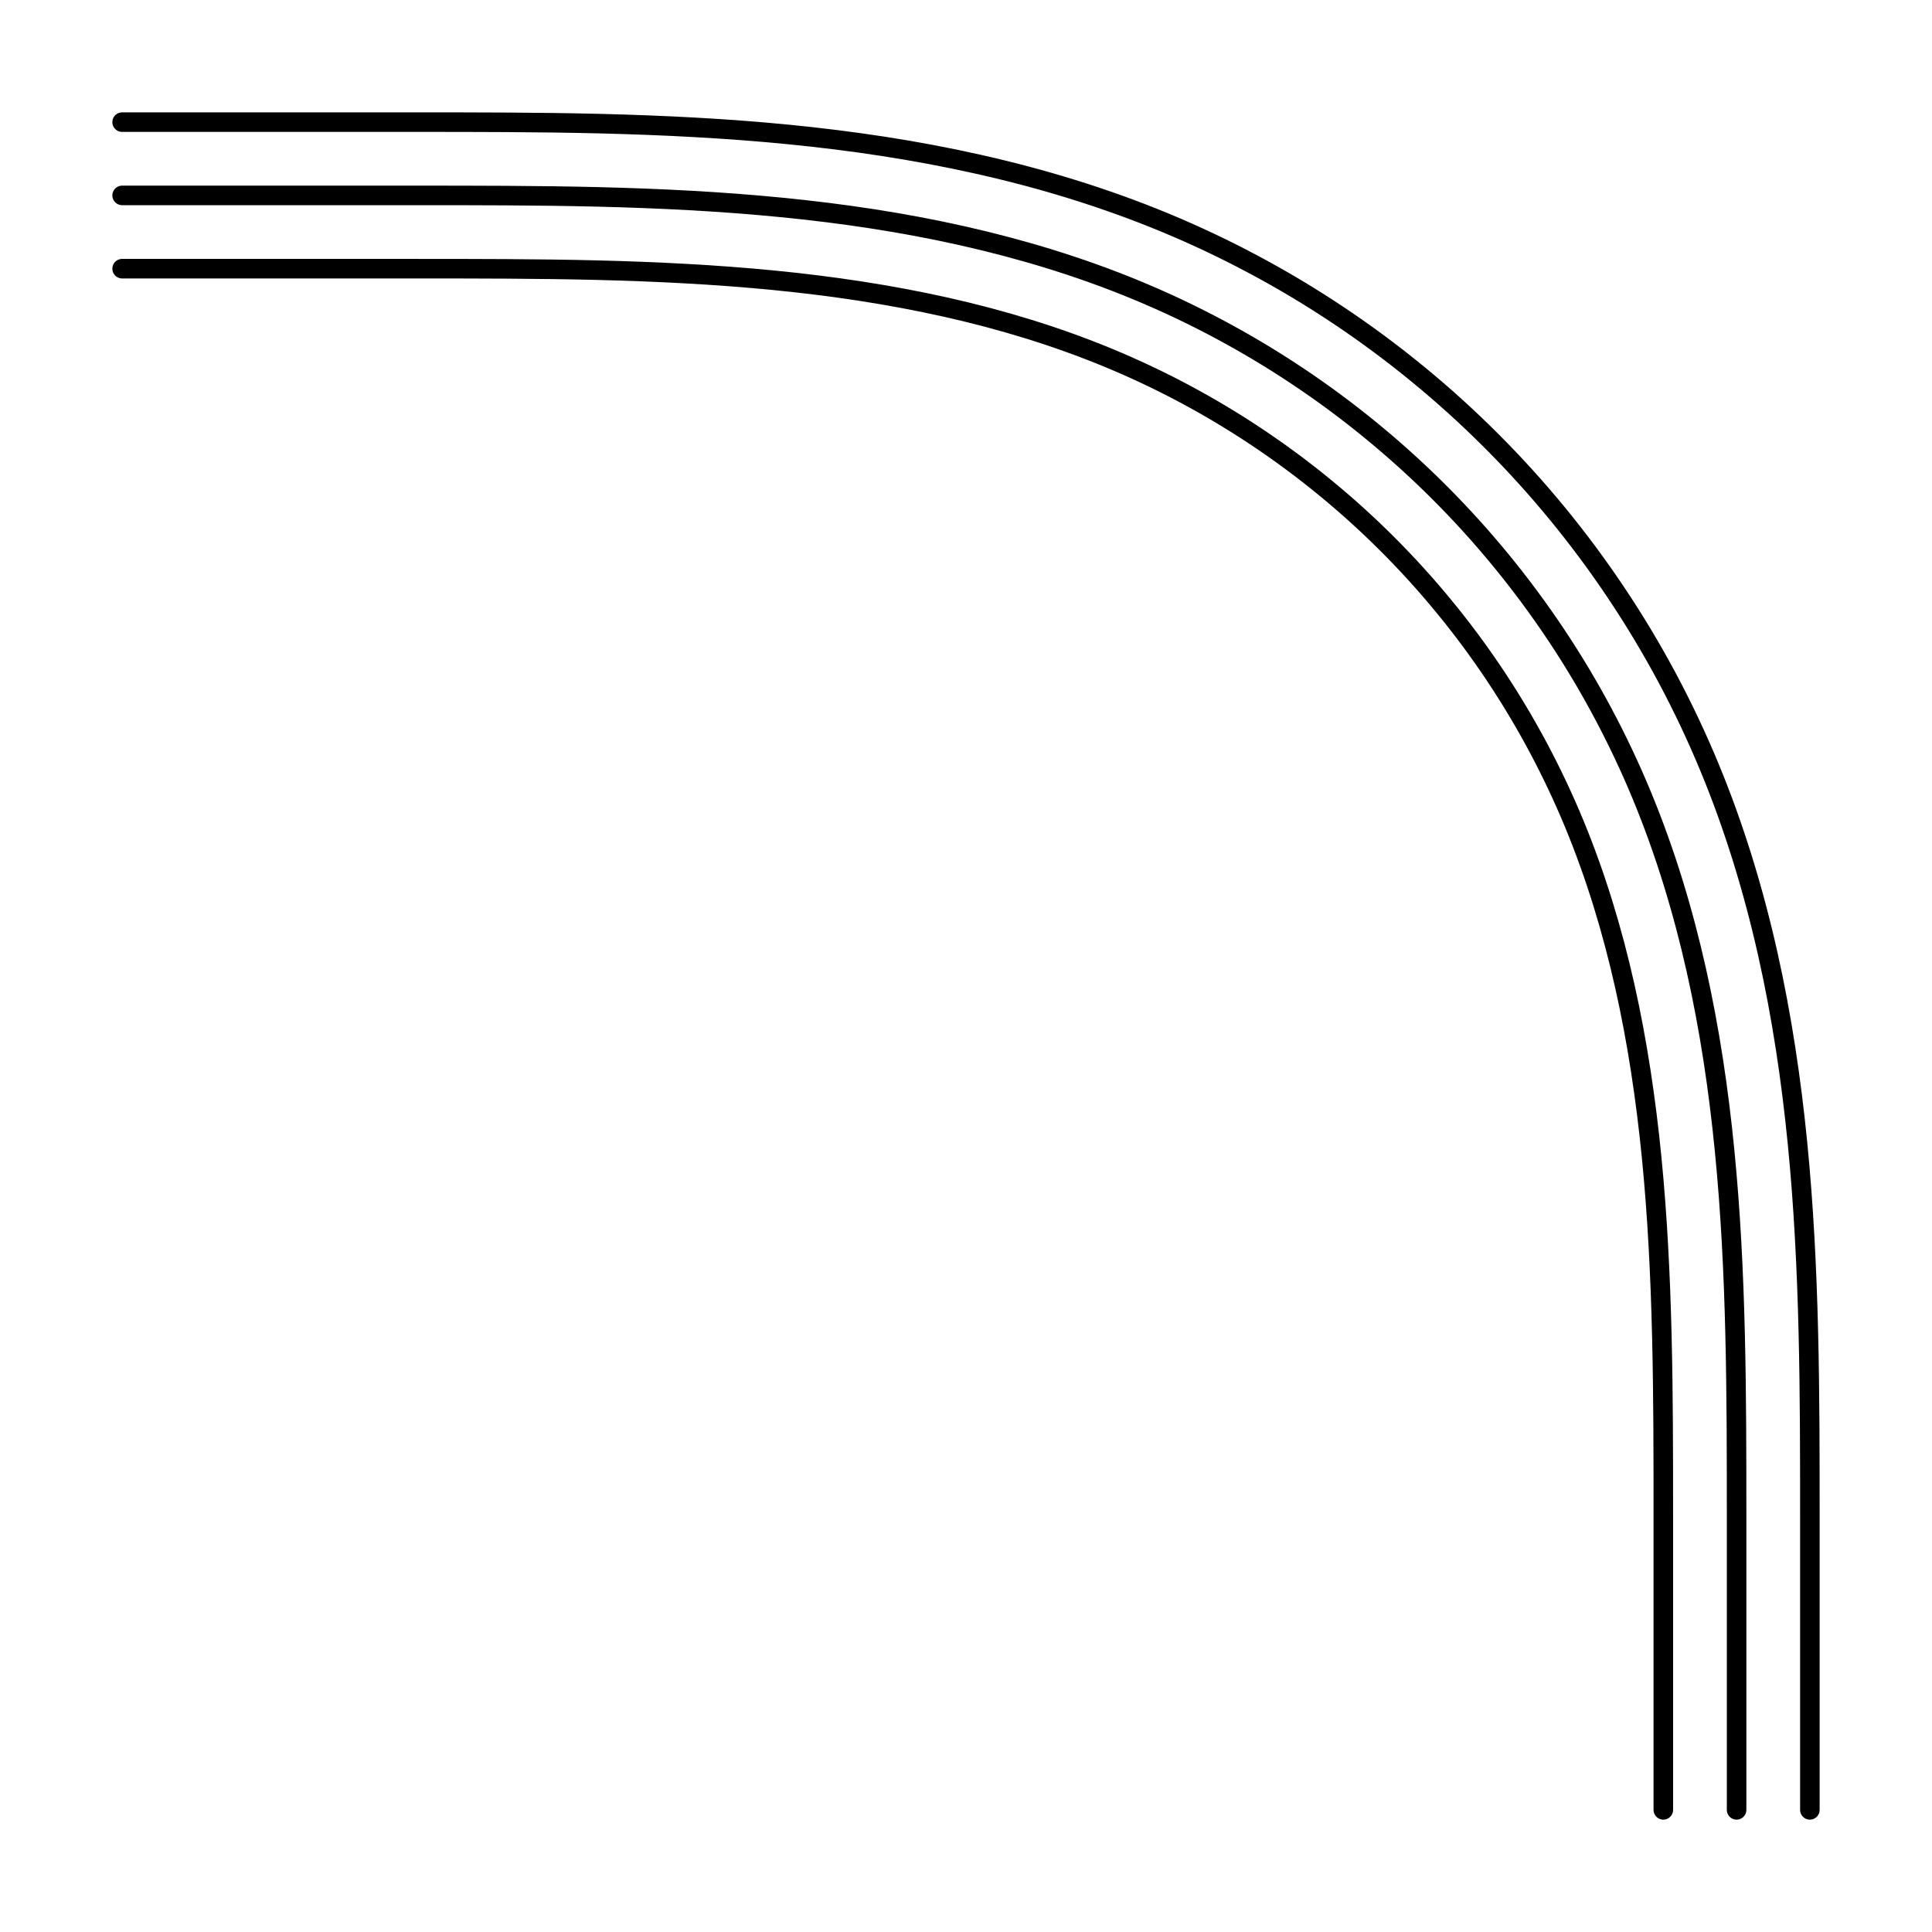
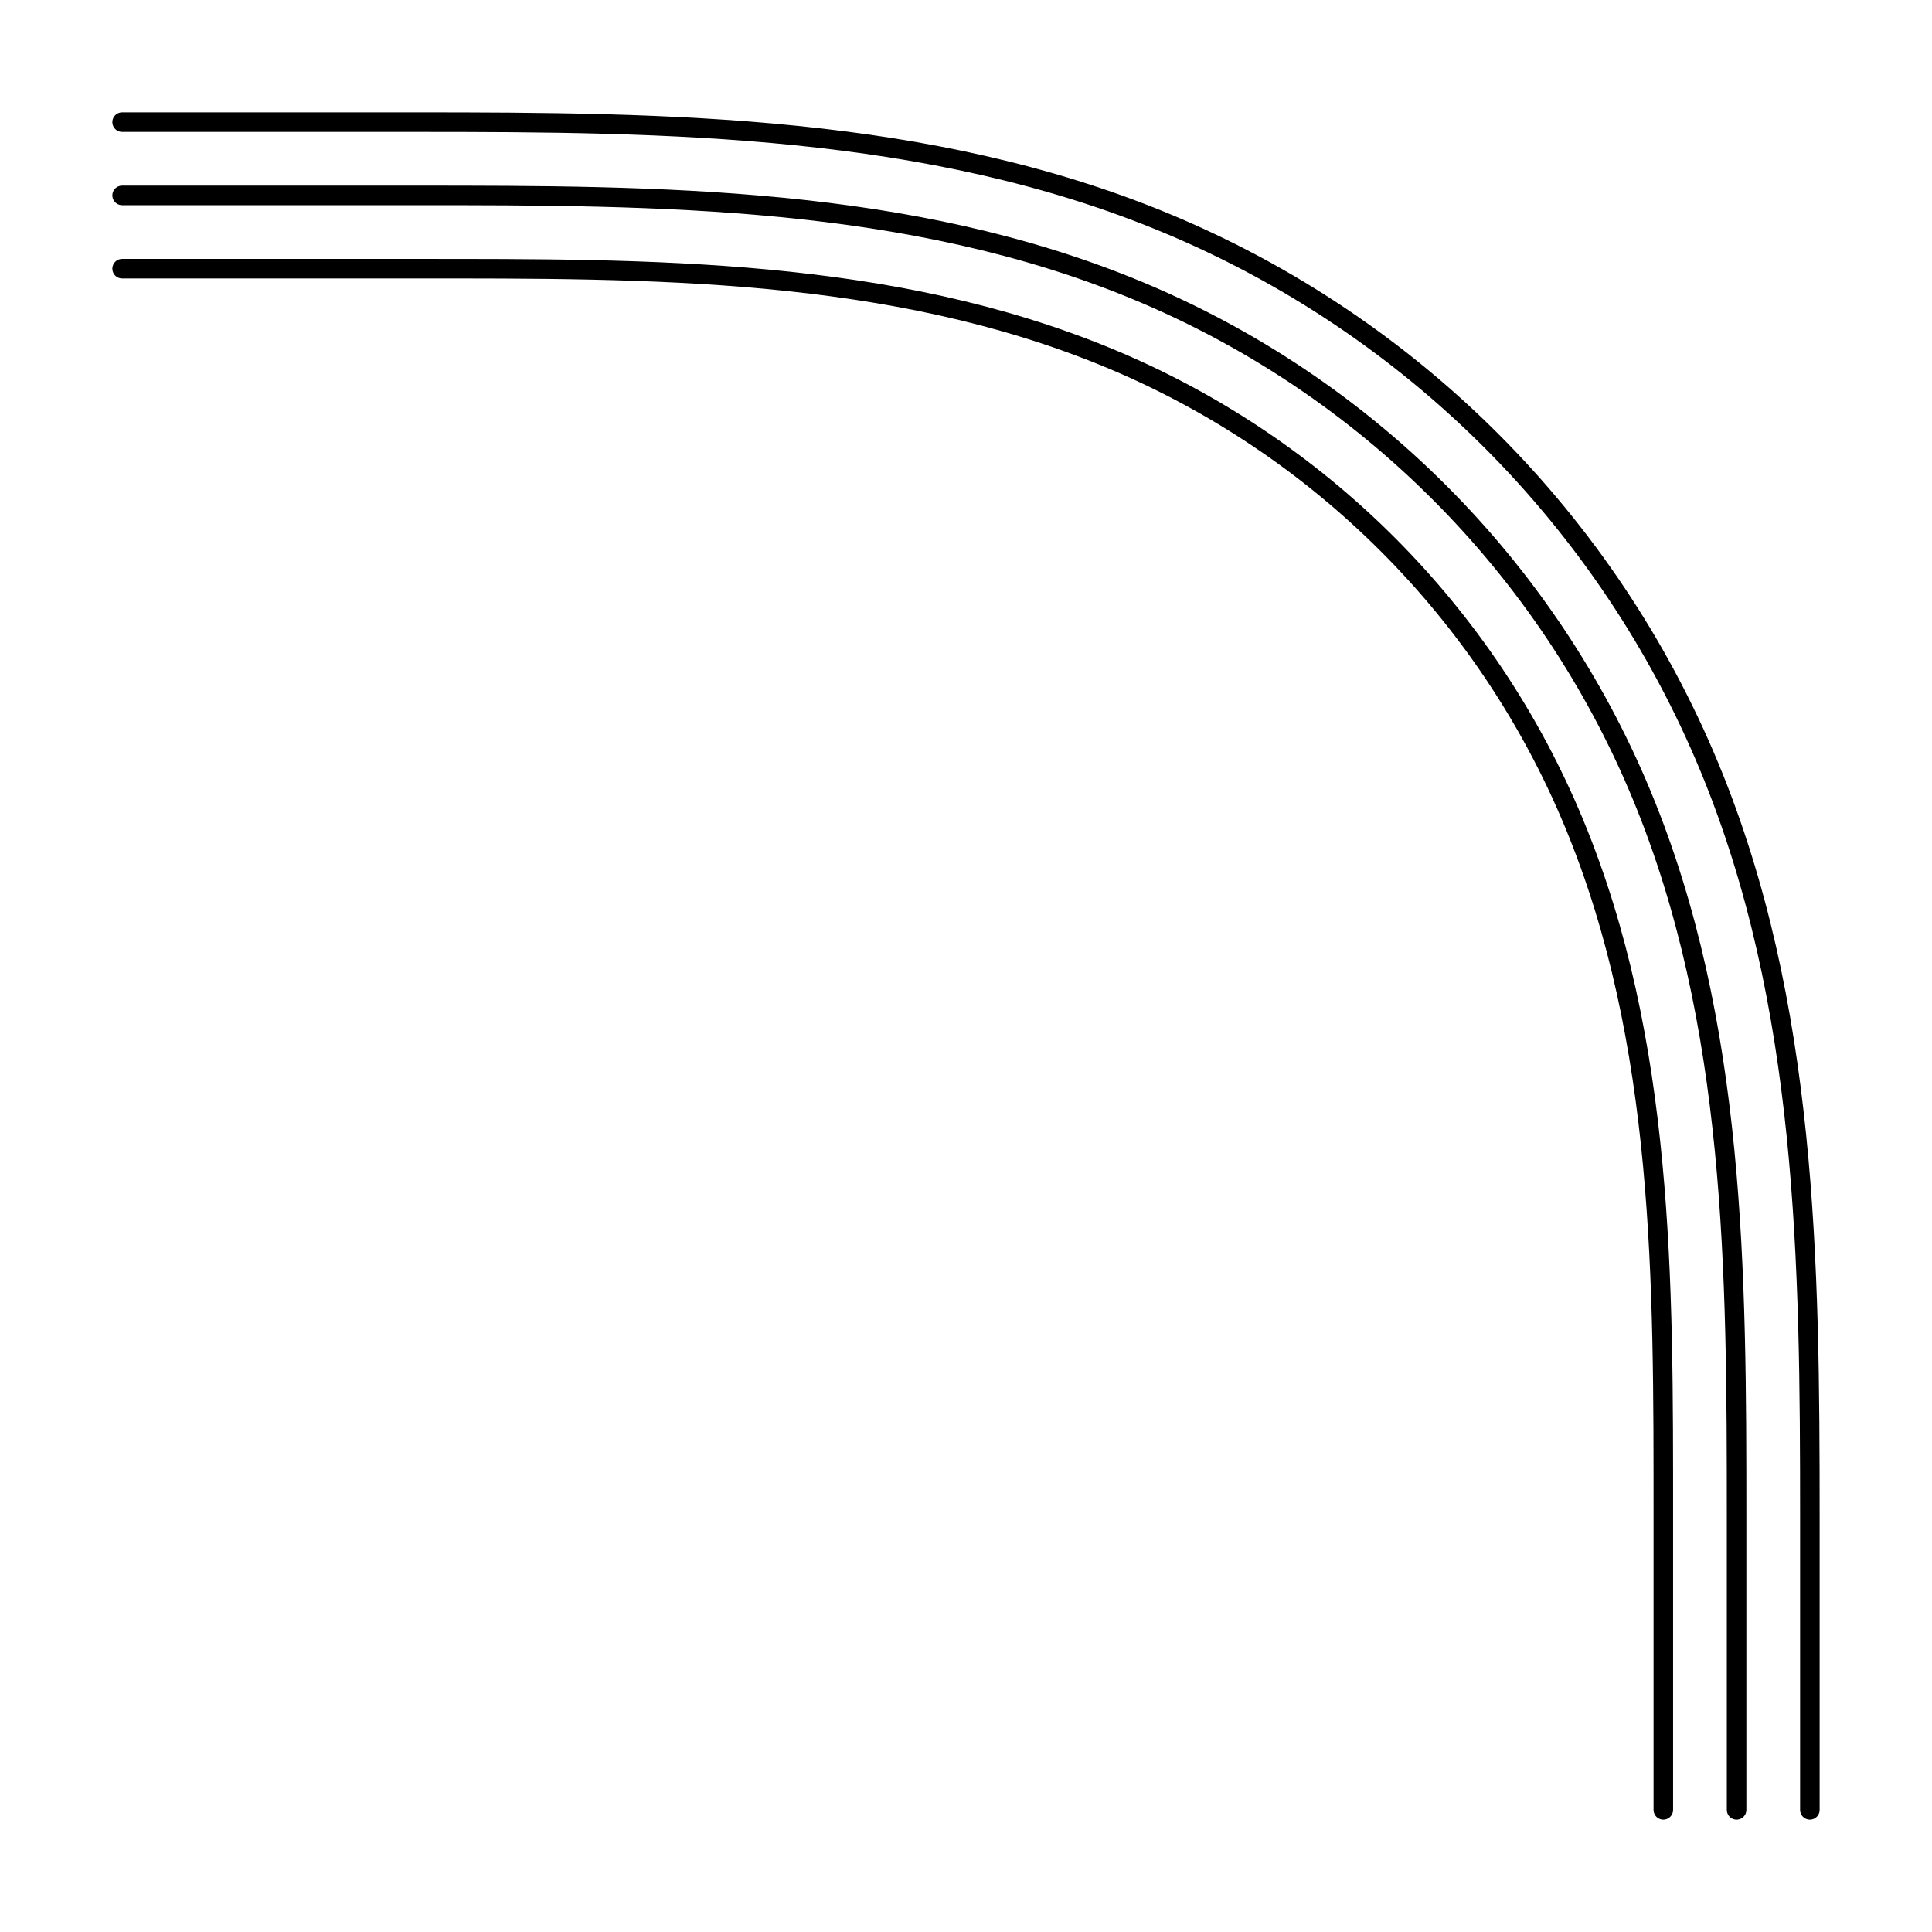
<svg xmlns="http://www.w3.org/2000/svg" version="1.1" width="79.097mm" height="79.097mm" viewBox="0 0 79.097 79.097">
  <g id="clothoid" fill="none" stroke="#000000" stroke-linecap="round" stroke-width="0.8">
-     <path id="spine" d="M 5,8 C 7 8, 9 8, 11 8 C 13 8, 15 8, 17 8 C 18.25 8, 19.5 8, 20.75 8.008 C 22 8.015, 23.25 8.031, 24.5 8.061 C 25.749 8.092, 26.998 8.138, 28.247 8.207 C 29.495 8.276, 30.741 8.368, 31.985 8.491 C 33.23 8.613, 34.471 8.766, 35.706 8.957 C 36.941 9.148, 38.171 9.377, 39.391 9.651 C 40.61 9.925, 41.82 10.244, 43.014 10.614 C 44.208 10.984, 45.386 11.405, 46.541 11.884 C 47.696 12.362, 48.827 12.897, 49.929 13.487 C 51.032 14.076, 52.105 14.719, 53.144 15.414 C 54.184 16.108, 55.189 16.854, 56.155 17.647 C 57.122 18.44, 58.049 19.28, 58.933 20.164 C 59.817 21.048, 60.657 21.975, 61.45 22.942 C 62.243 23.908, 62.988 24.913, 63.683 25.952 C 64.378 26.992, 65.021 28.065, 65.61 29.168 C 66.2 30.27, 66.734 31.401, 67.213 32.556 C 67.691 33.711, 68.113 34.889, 68.483 36.083 C 68.853 37.277, 69.172 38.486, 69.446 39.706 C 69.72 40.926, 69.949 42.155, 70.14 43.391 C 70.331 44.626, 70.484 45.867, 70.606 47.111 C 70.729 48.355, 70.821 49.602, 70.89 50.85 C 70.959 52.098, 71.005 53.348, 71.035 54.597 C 71.066 55.847, 71.081 57.097, 71.089 58.347 C 71.097 59.597, 71.097 60.847, 71.097 62.097 C 71.097 64.097, 71.097 66.097, 71.097 68.097 C 71.097 70.097, 71.097 72.097, 71.097 74.097" />
-     <path id="rail-1" d="M 5,11 C 7 11, 9 11, 11 11 C 13 11, 15 11, 17 11 C 18.244 11, 19.488 11, 20.732 11.008 C 21.963 11.015, 23.195 11.03, 24.426 11.06 C 25.645 11.09, 26.863 11.135, 28.081 11.203 C 29.286 11.269, 30.49 11.358, 31.692 11.476 C 32.881 11.593, 34.067 11.739, 35.248 11.922 C 36.416 12.103, 37.579 12.319, 38.733 12.578 C 41.006 13.088, 43.24 13.764, 45.393 14.656 C 46.457 15.097, 47.499 15.589, 48.515 16.132 C 49.531 16.675, 50.52 17.268, 51.478 17.908 C 52.436 18.548, 53.361 19.235, 54.252 19.966 C 55.143 20.697, 55.997 21.471, 56.811 22.285 C 57.626 23.1, 58.4 23.954, 59.131 24.845 C 59.862 25.735, 60.549 26.661, 61.189 27.619 C 61.829 28.577, 62.421 29.566, 62.964 30.582 C 63.507 31.598, 64 32.64, 64.441 33.704 C 65.333 35.857, 66.008 38.091, 66.519 40.364 C 66.778 41.517, 66.994 42.681, 67.175 43.849 C 67.357 45.03, 67.504 46.216, 67.621 47.405 C 67.739 48.607, 67.828 49.81, 67.894 51.016 C 67.962 52.233, 68.006 53.452, 68.036 54.671 C 68.067 55.902, 68.082 57.134, 68.089 58.365 C 68.097 59.609, 68.097 60.853, 68.097 62.097 C 68.097 64.097, 68.097 66.097, 68.097 68.097 C 68.097 70.097, 68.097 72.097, 68.097 74.097" />
-     <path id="rail-2" d="M 5,5 C 7 5, 9 5, 11 5 C 13 5, 15 5, 17 5 C 18.256 5, 19.512 5, 20.768 5.008 C 22.037 5.016, 23.305 5.031, 24.573 5.062 C 25.854 5.094, 27.133 5.141, 28.412 5.212 C 29.703 5.283, 30.993 5.378, 32.28 5.505 C 33.579 5.633, 34.874 5.793, 36.164 5.992 C 37.466 6.194, 38.762 6.435, 40.048 6.724 C 41.345 7.015, 42.632 7.354, 43.902 7.748 C 45.184 8.146, 46.449 8.599, 47.689 9.112 C 48.934 9.628, 50.154 10.205, 51.343 10.841 C 52.533 11.476, 53.69 12.17, 54.811 12.919 C 55.932 13.668, 57.016 14.472, 58.058 15.328 C 59.101 16.183, 60.1 17.089, 61.054 18.043 C 62.008 18.996, 62.914 19.996, 63.769 21.038 C 64.624 22.081, 65.428 23.164, 66.177 24.286 C 66.927 25.407, 67.62 26.564, 68.256 27.753 C 68.892 28.942, 69.468 30.162, 69.984 31.408 C 70.498 32.648, 70.951 33.913, 71.348 35.195 C 71.742 36.465, 72.082 37.751, 72.373 39.049 C 72.662 40.335, 72.903 41.63, 73.104 42.932 C 73.304 44.222, 73.464 45.518, 73.592 46.817 C 73.719 48.104, 73.814 49.394, 73.885 50.685 C 73.956 51.963, 74.003 53.243, 74.034 54.524 C 74.066 55.792, 74.081 57.06, 74.089 58.328 C 74.097 59.584, 74.097 60.841, 74.097 62.097 C 74.097 64.097, 74.097 66.097, 74.097 68.097 C 74.097 70.097, 74.097 72.097, 74.097 74.097" />
+     <path id="spine" d="M 5,8 C 9 8, 13 8, 17 8 C 26.974 8, 37.206 8.017, 46.541 11.884 C 55.9 15.761, 63.336 23.197, 67.213 32.556 C 71.079 41.891, 71.097 52.123, 71.097 62.097 C 71.097 66.097, 71.097 70.097, 71.097 74.097" />
+     <path id="rail-1" d="M 5,11 C 9 11, 13 11, 17 11 C 26.581 11, 36.42 10.939, 45.393 14.656 C 54.017 18.228, 60.869 25.08, 64.441 33.704 C 68.158 42.676, 68.097 52.515, 68.097 62.097 C 68.097 66.097, 68.097 70.097, 68.097 74.097" />
+     <path id="rail-2" d="M 5,5 C 9 5, 13 5, 17 5 C 27.367 5, 37.991 5.095, 47.689 9.112 C 57.783 13.294, 65.803 21.314, 69.984 31.408 C 74.001 41.106, 74.097 51.73, 74.097 62.097 C 74.097 66.097, 74.097 70.097, 74.097 74.097" />
  </g>
</svg>
